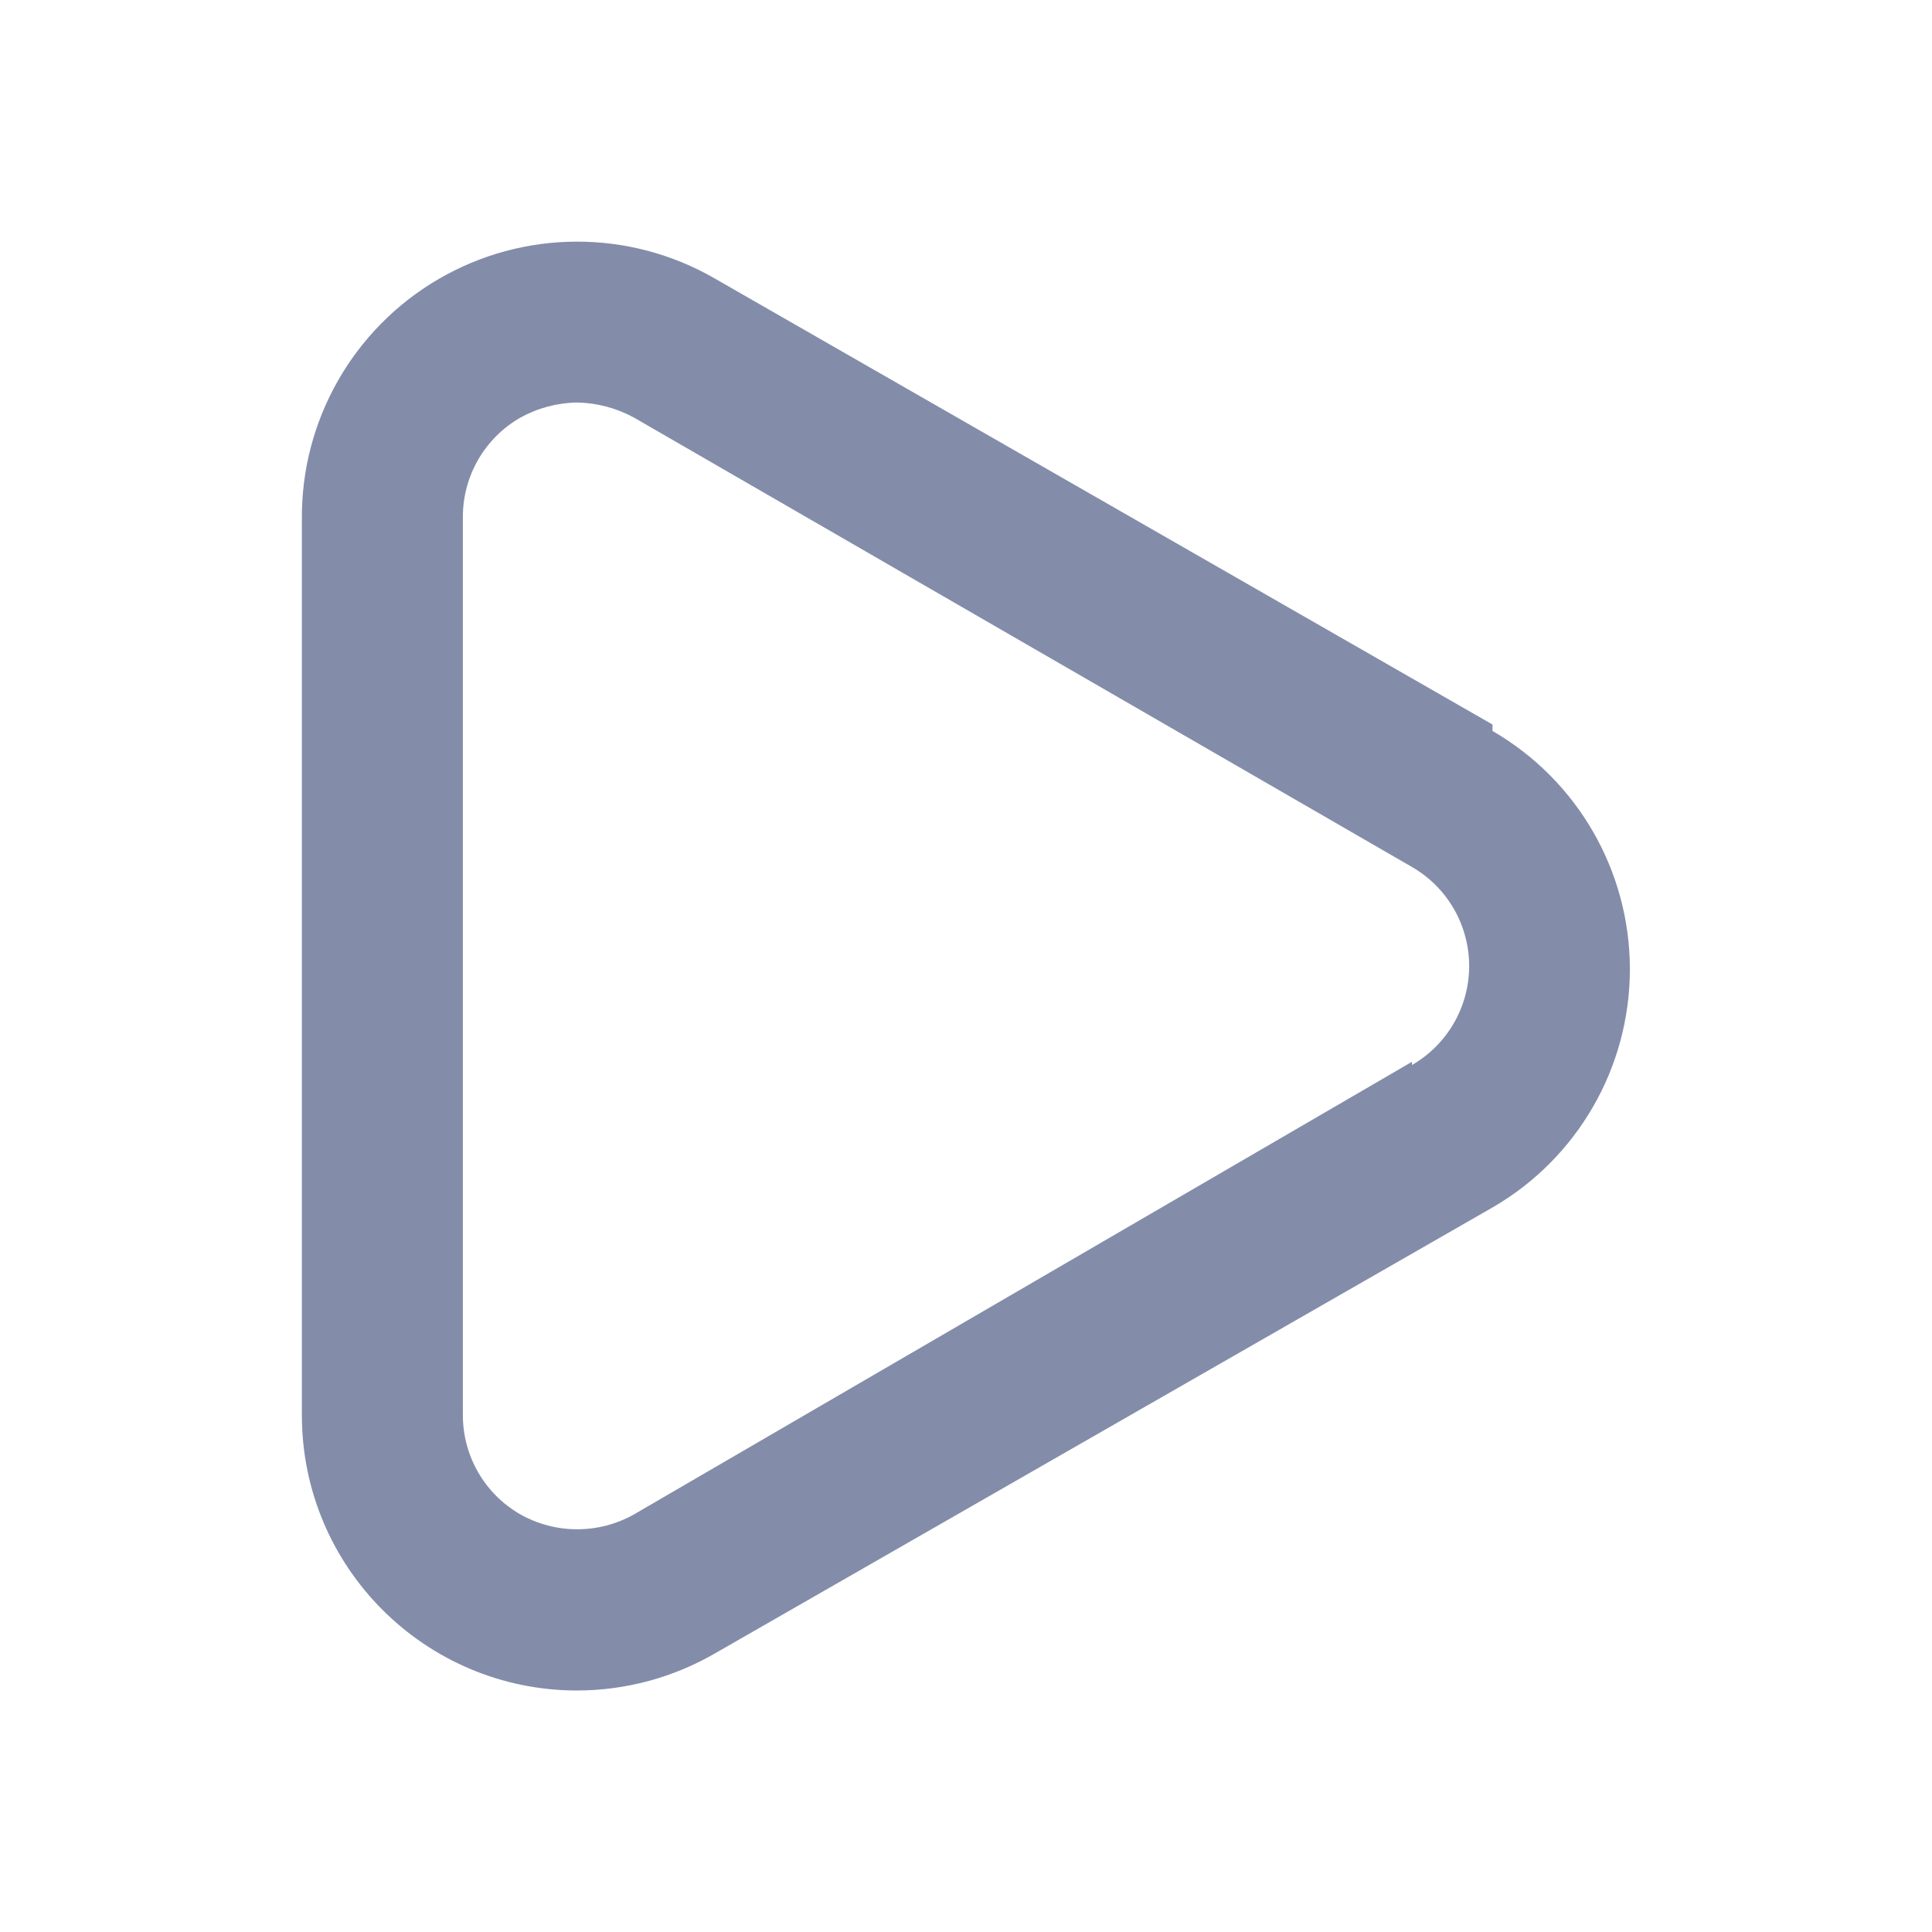
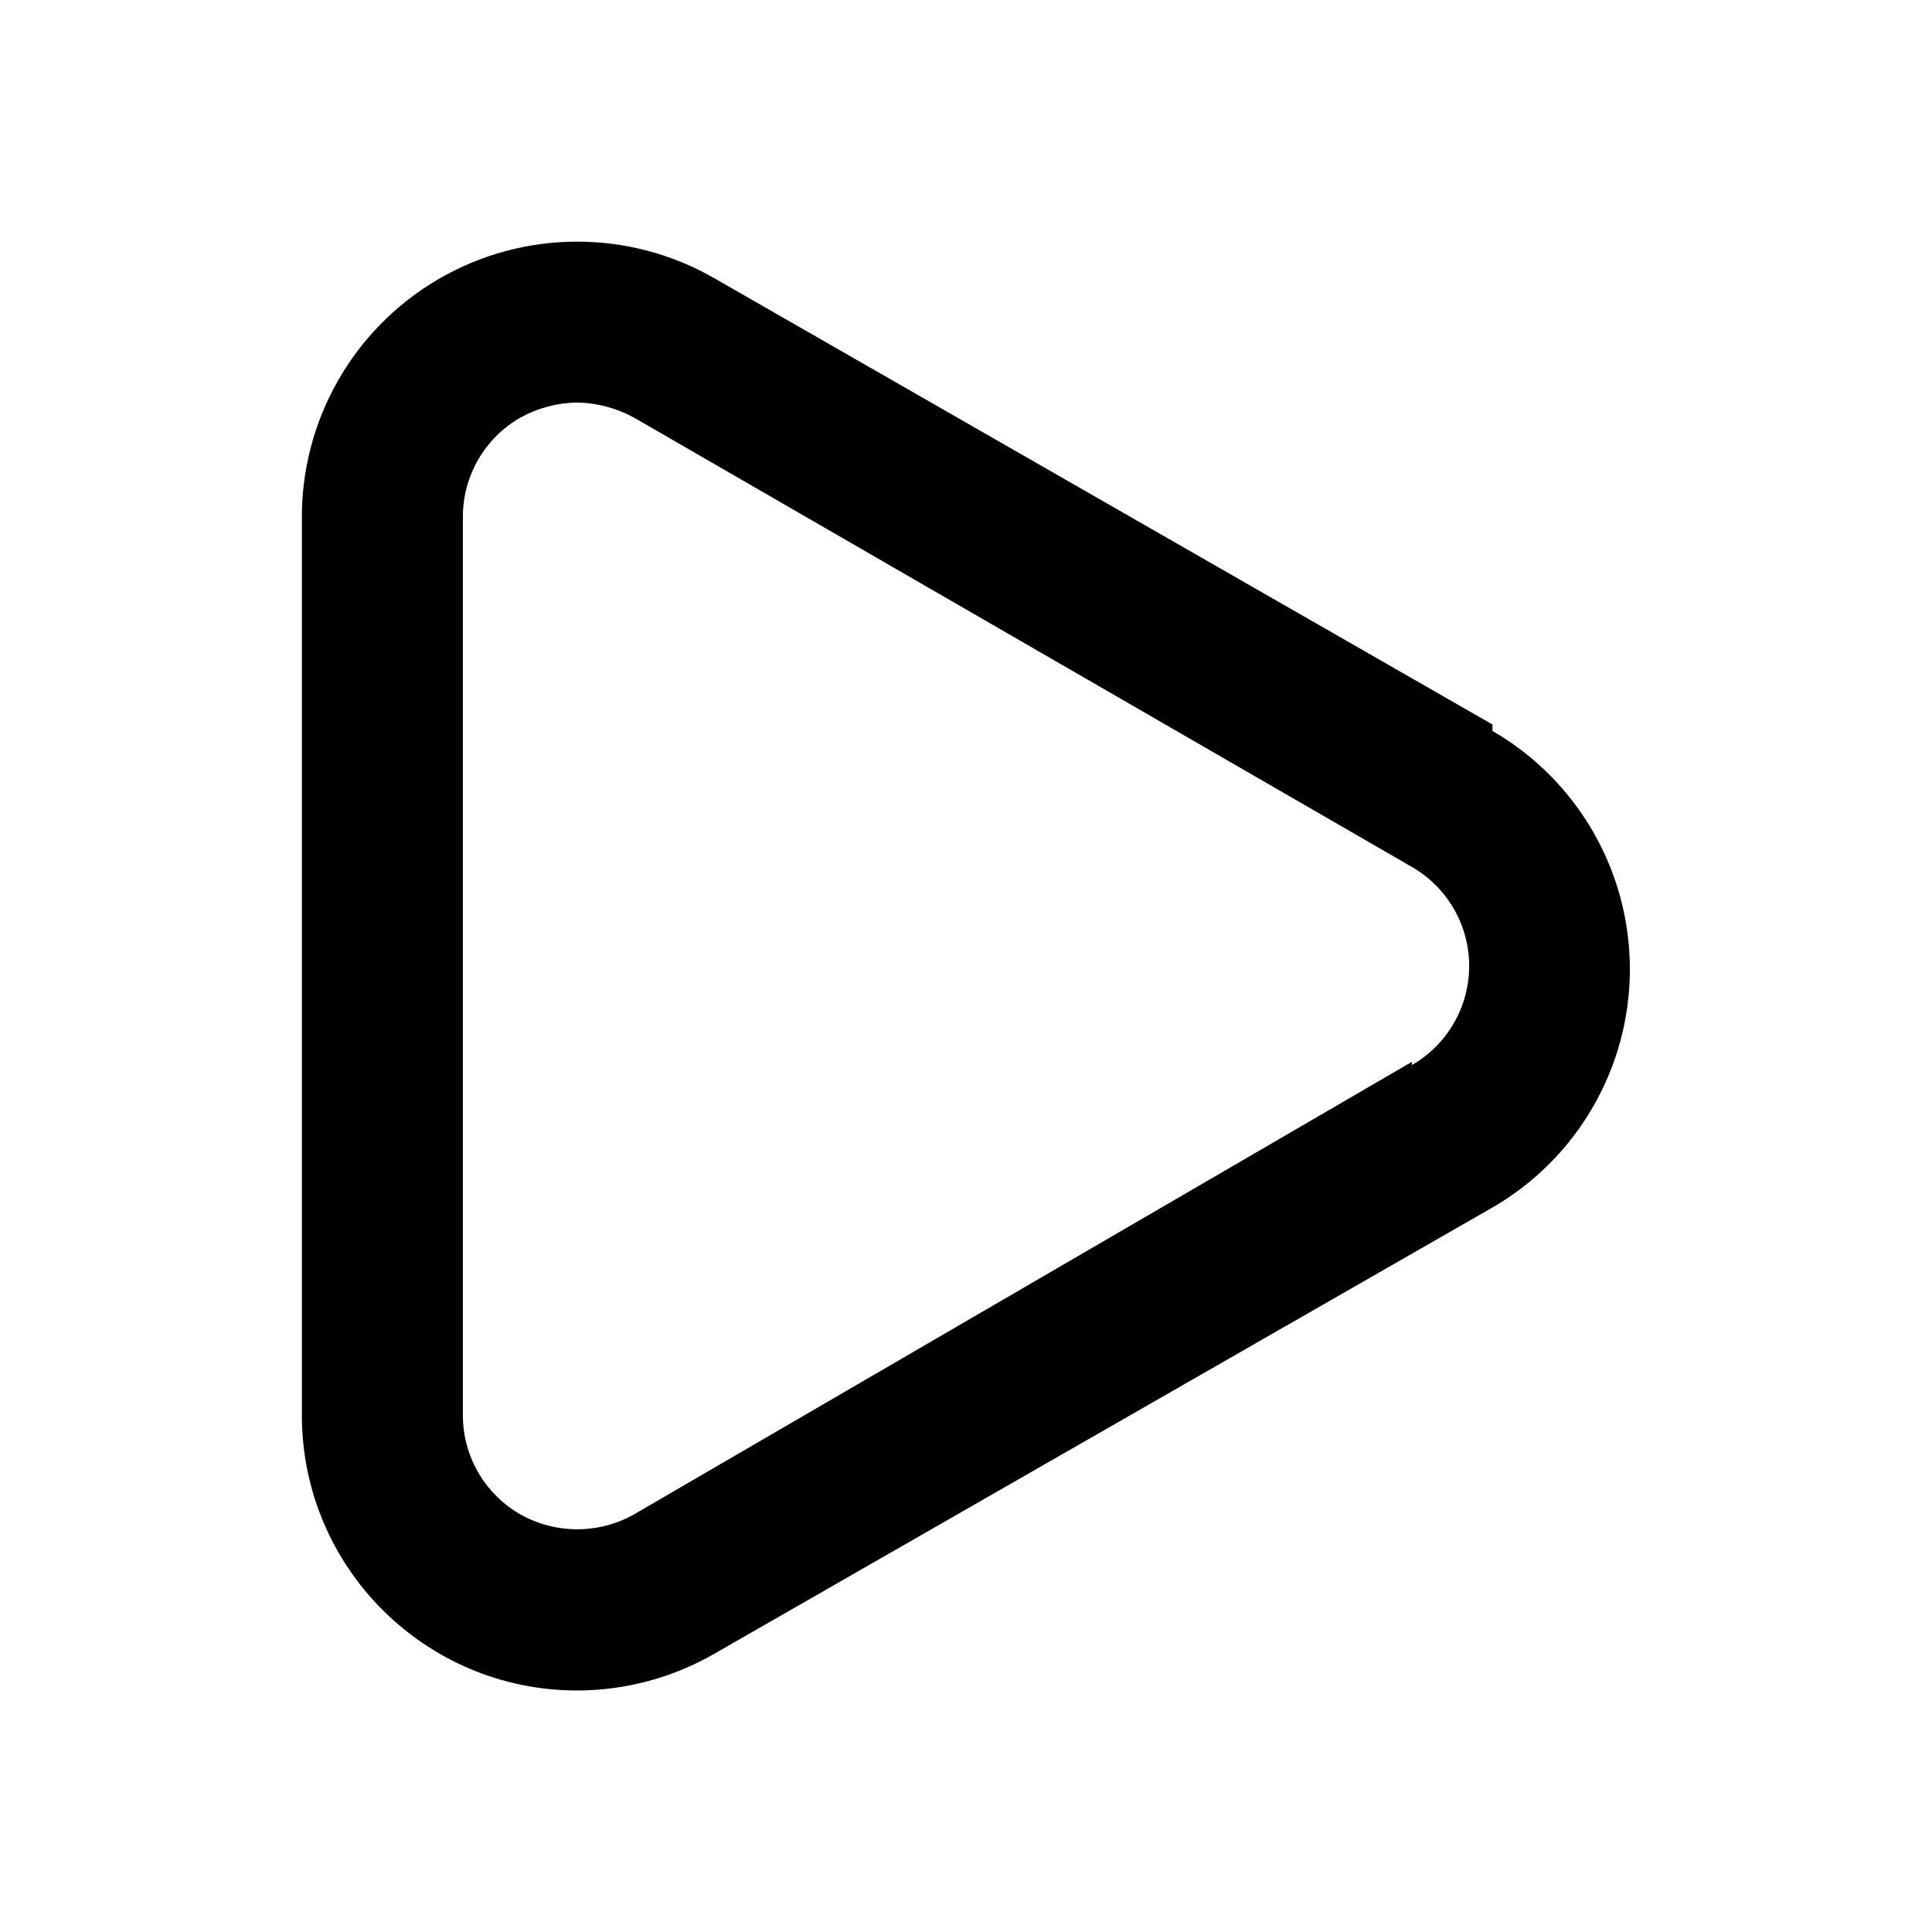
<svg xmlns="http://www.w3.org/2000/svg" viewBox="0 0 24 24">
-   <path fill="#838DAA" d="M18.54,9,8.88,3.46a3.42,3.42,0,0,0-5.13,3V17.58A3.42,3.42,0,0,0,7.17,21a3.43,3.43,0,0,0,1.71-.46L18.54,15a3.42,3.42,0,0,0,0-5.92Zm-1,4.19L7.88,18.81a1.44,1.44,0,0,1-1.42,0,1.42,1.42,0,0,1-.71-1.23V6.42a1.42,1.42,0,0,1,.71-1.23A1.51,1.51,0,0,1,7.17,5a1.54,1.54,0,0,1,.71.19l9.66,5.58a1.42,1.42,0,0,1,0,2.46Z" />
+   <path fill="currentColor" d="M18.54,9,8.88,3.46a3.42,3.42,0,0,0-5.13,3V17.58A3.42,3.42,0,0,0,7.17,21a3.43,3.43,0,0,0,1.71-.46L18.54,15a3.42,3.42,0,0,0,0-5.92Zm-1,4.19L7.88,18.81a1.44,1.44,0,0,1-1.42,0,1.42,1.42,0,0,1-.71-1.23V6.42a1.42,1.42,0,0,1,.71-1.23A1.51,1.51,0,0,1,7.17,5a1.54,1.54,0,0,1,.71.19l9.66,5.58a1.42,1.42,0,0,1,0,2.46Z" />
</svg>
